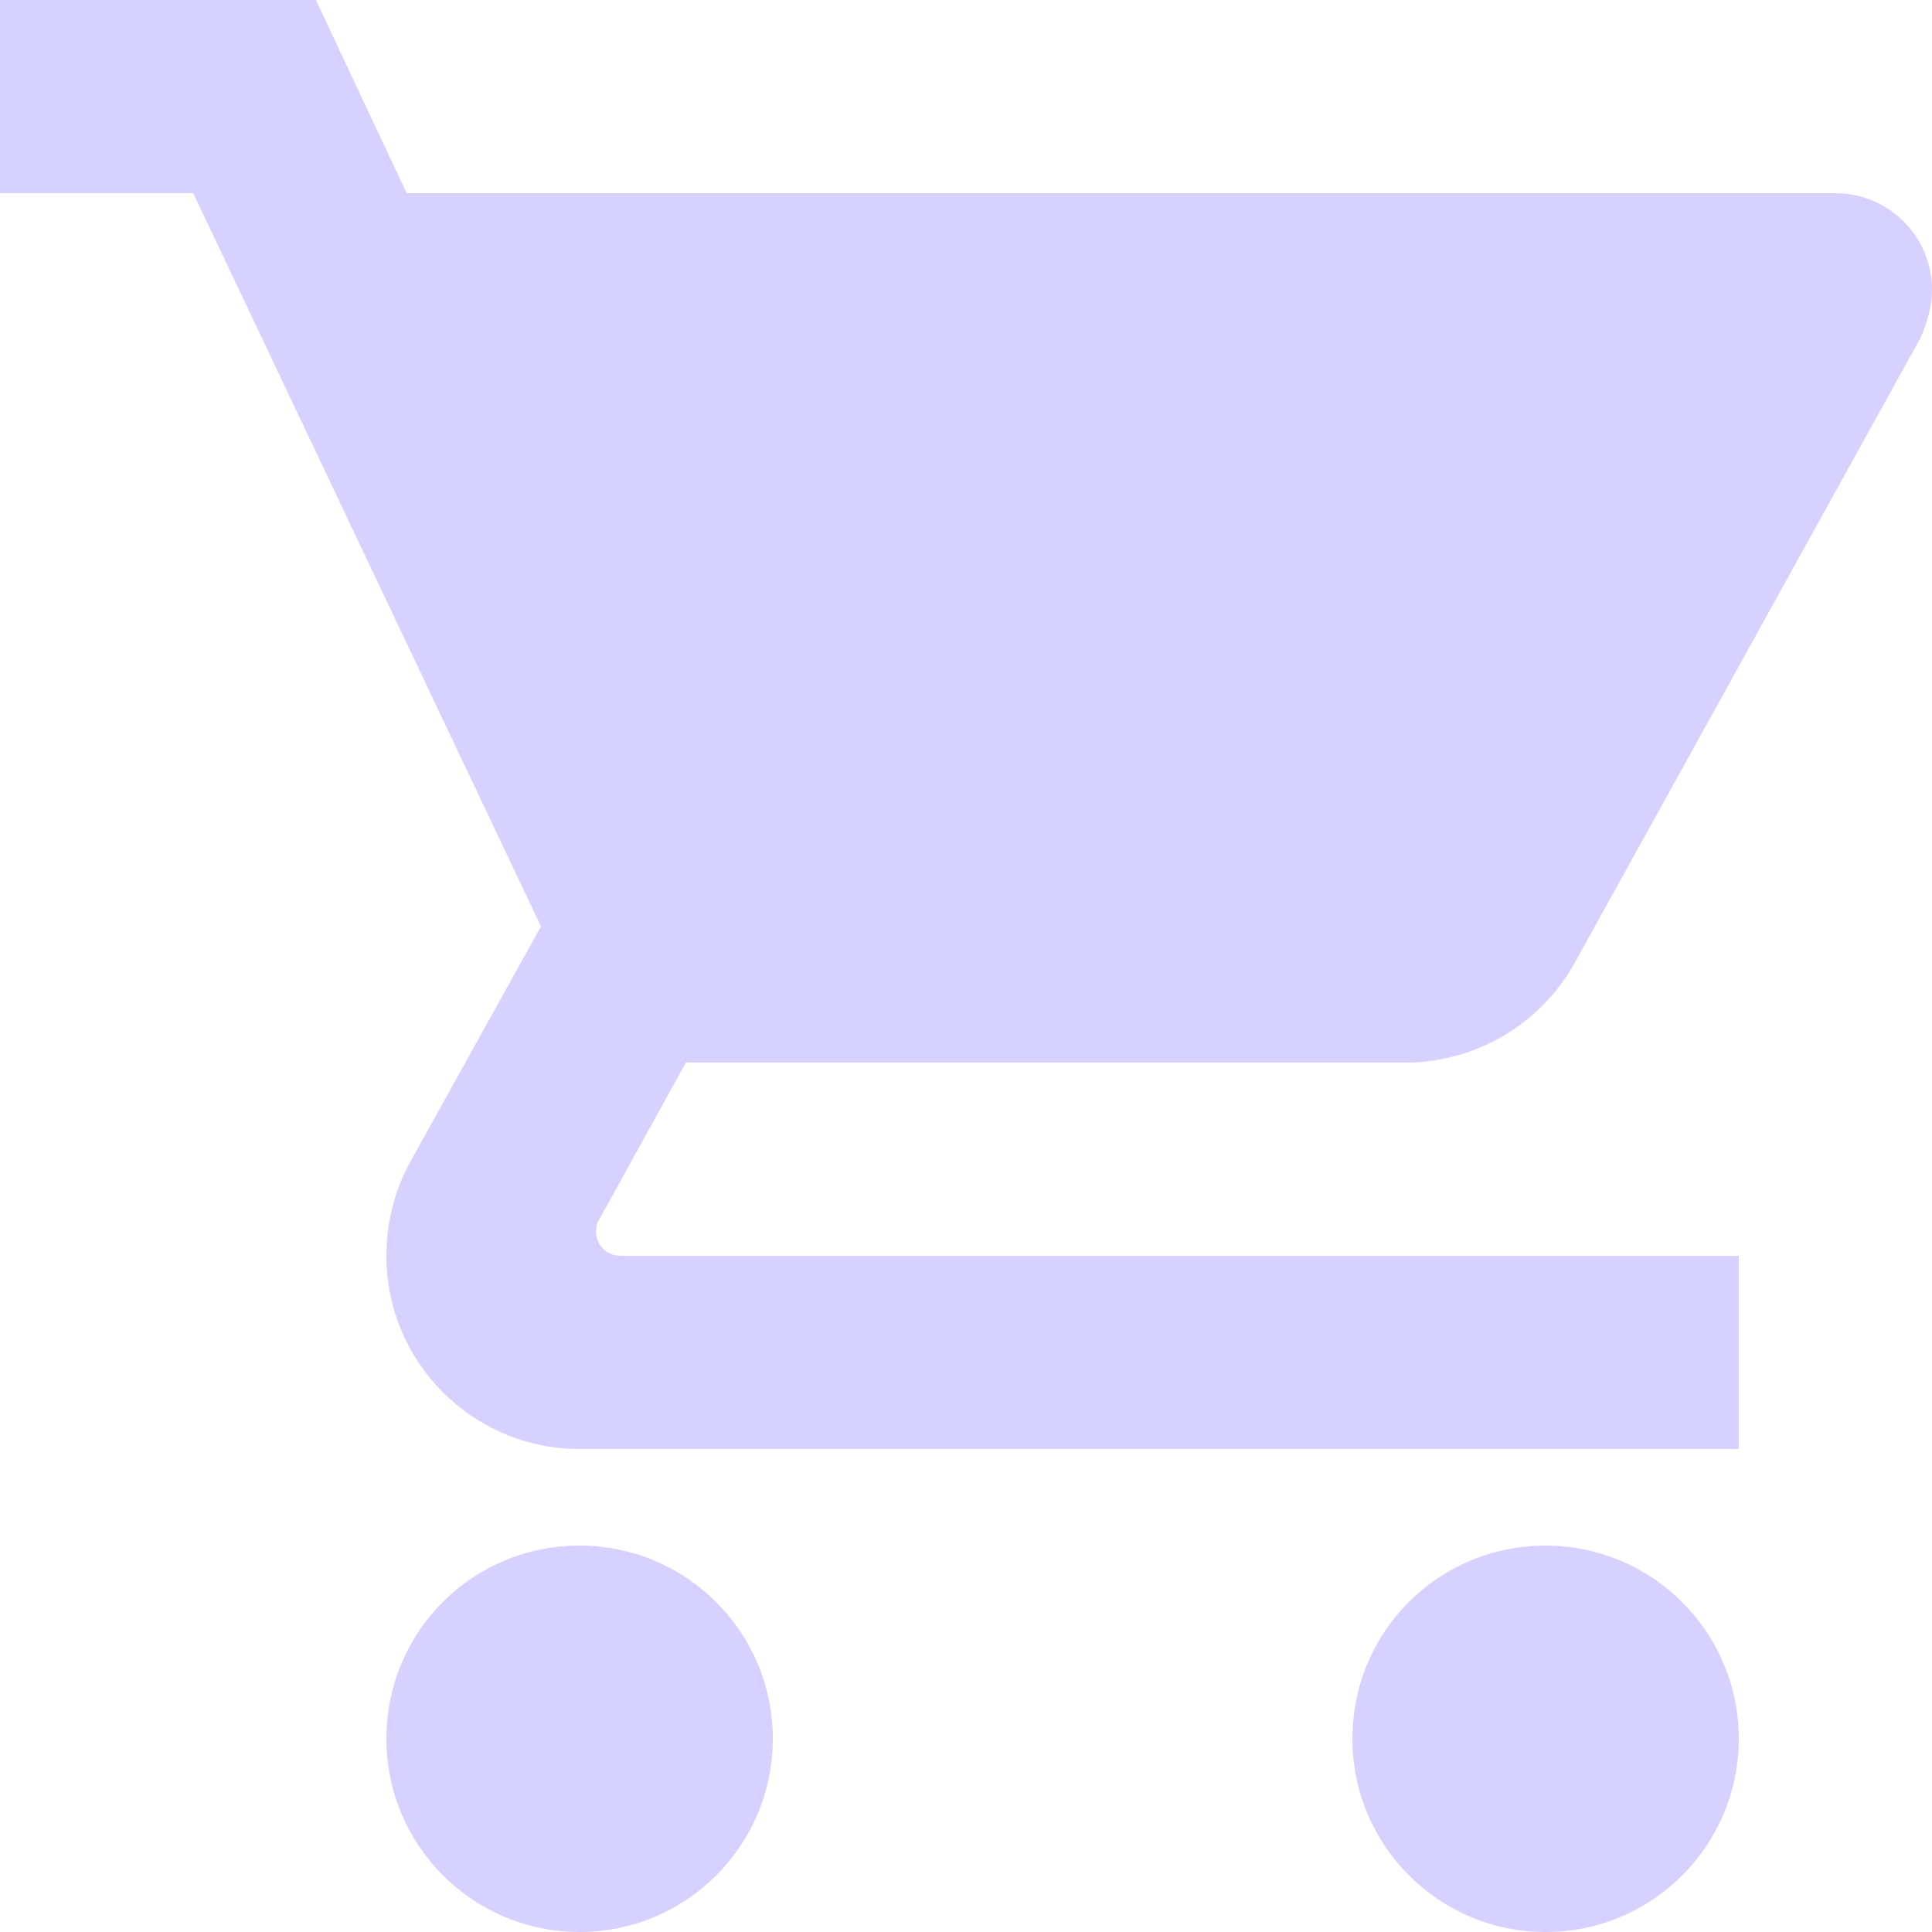
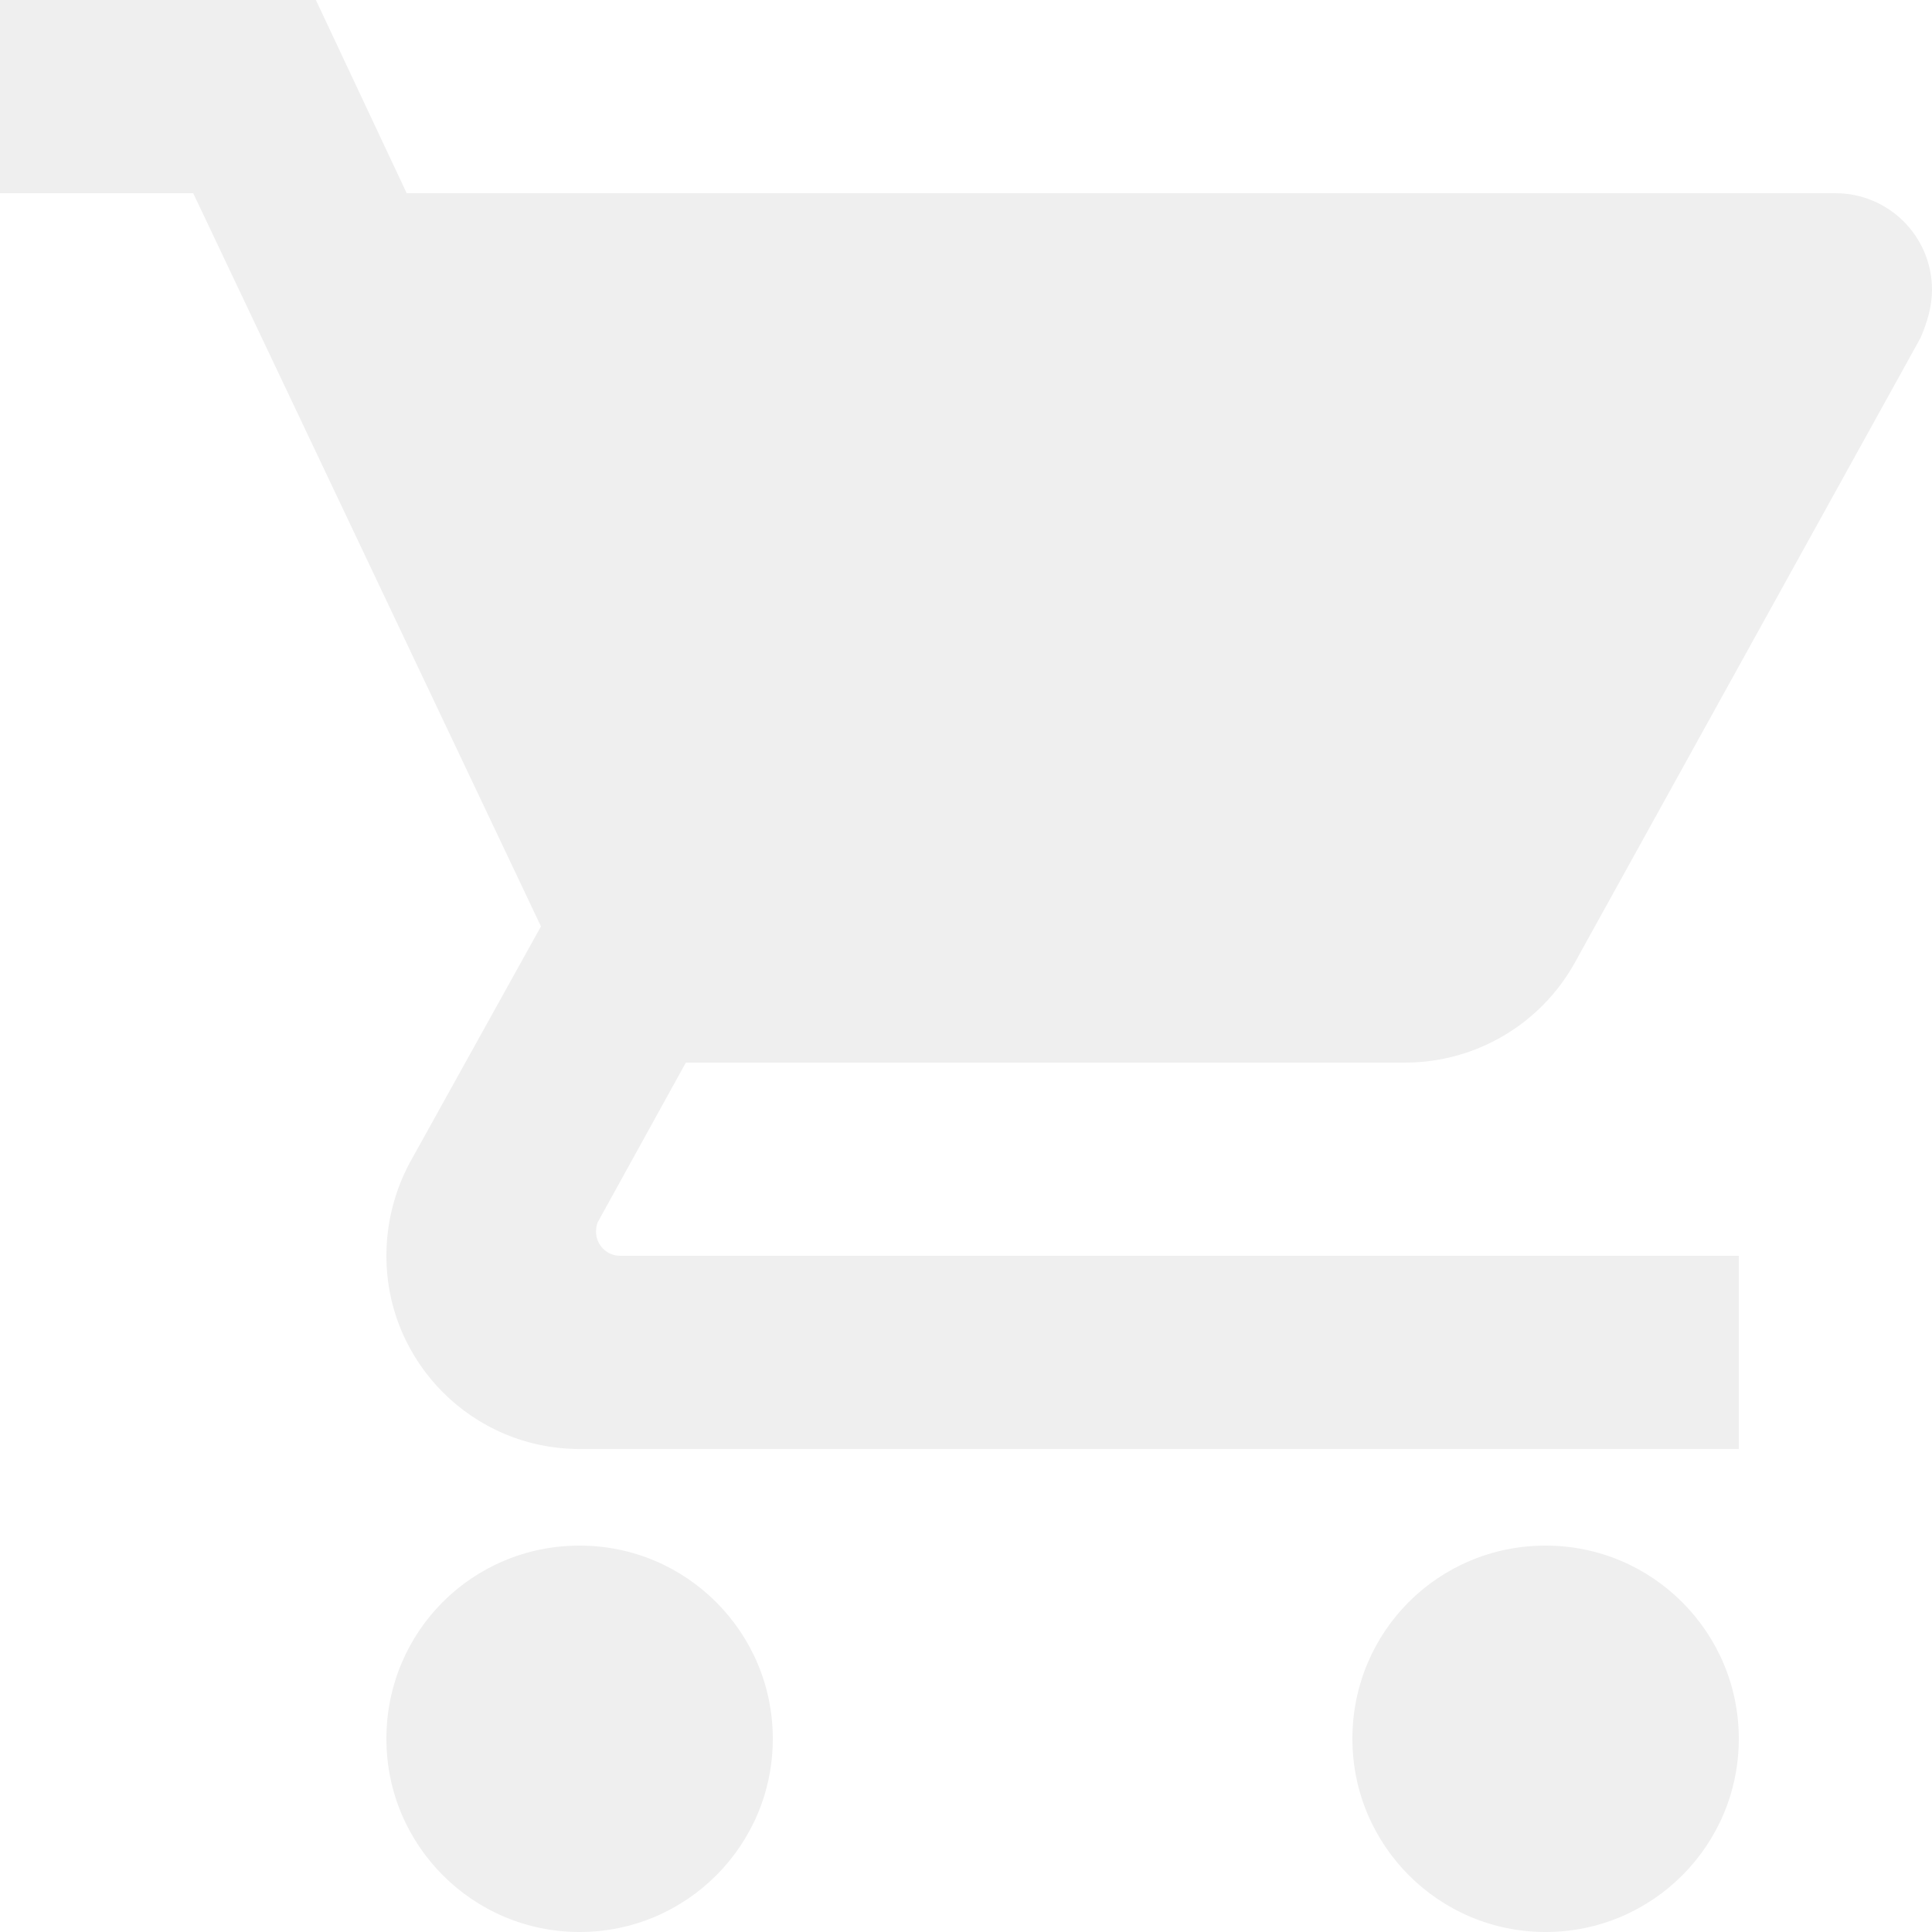
<svg xmlns="http://www.w3.org/2000/svg" width="20" height="20" fill="none">
-   <path d="M16 16c-1.11 0-2 .89-2 2a2 2 0 0 0 2 2 2 2 0 0 0 2-2 2 2 0 0 0-2-2zM0 0v2h2l3.6 7.59-1.36 2.45A2.04 2.04 0 0 0 4 13a2 2 0 0 0 2 2h12v-2H6.42a.25.25 0 0 1-.25-.25c0-.05.01-.09.03-.12L7.1 11h7.45a2.01 2.01 0 0 0 1.75-1.03l3.58-6.47c.07-.16.12-.33.12-.5a1 1 0 0 0-1-1H4.21l-.94-2M6 16c-1.11 0-2 .89-2 2a2 2 0 0 0 2 2 2 2 0 0 0 2-2 2 2 0 0 0-2-2z" fill="#d7d1ff" />
+   <path d="M16 16c-1.11 0-2 .89-2 2a2 2 0 0 0 2 2 2 2 0 0 0 2-2 2 2 0 0 0-2-2zM0 0v2h2l3.6 7.59-1.36 2.45A2.04 2.04 0 0 0 4 13a2 2 0 0 0 2 2h12v-2H6.42a.25.25 0 0 1-.25-.25c0-.05.01-.09.03-.12L7.1 11h7.45a2.01 2.01 0 0 0 1.75-1.03l3.58-6.47c.07-.16.12-.33.12-.5a1 1 0 0 0-1-1H4.21l-.94-2M6 16c-1.11 0-2 .89-2 2a2 2 0 0 0 2 2 2 2 0 0 0 2-2 2 2 0 0 0-2-2z" fill="#efefef" />
</svg>
